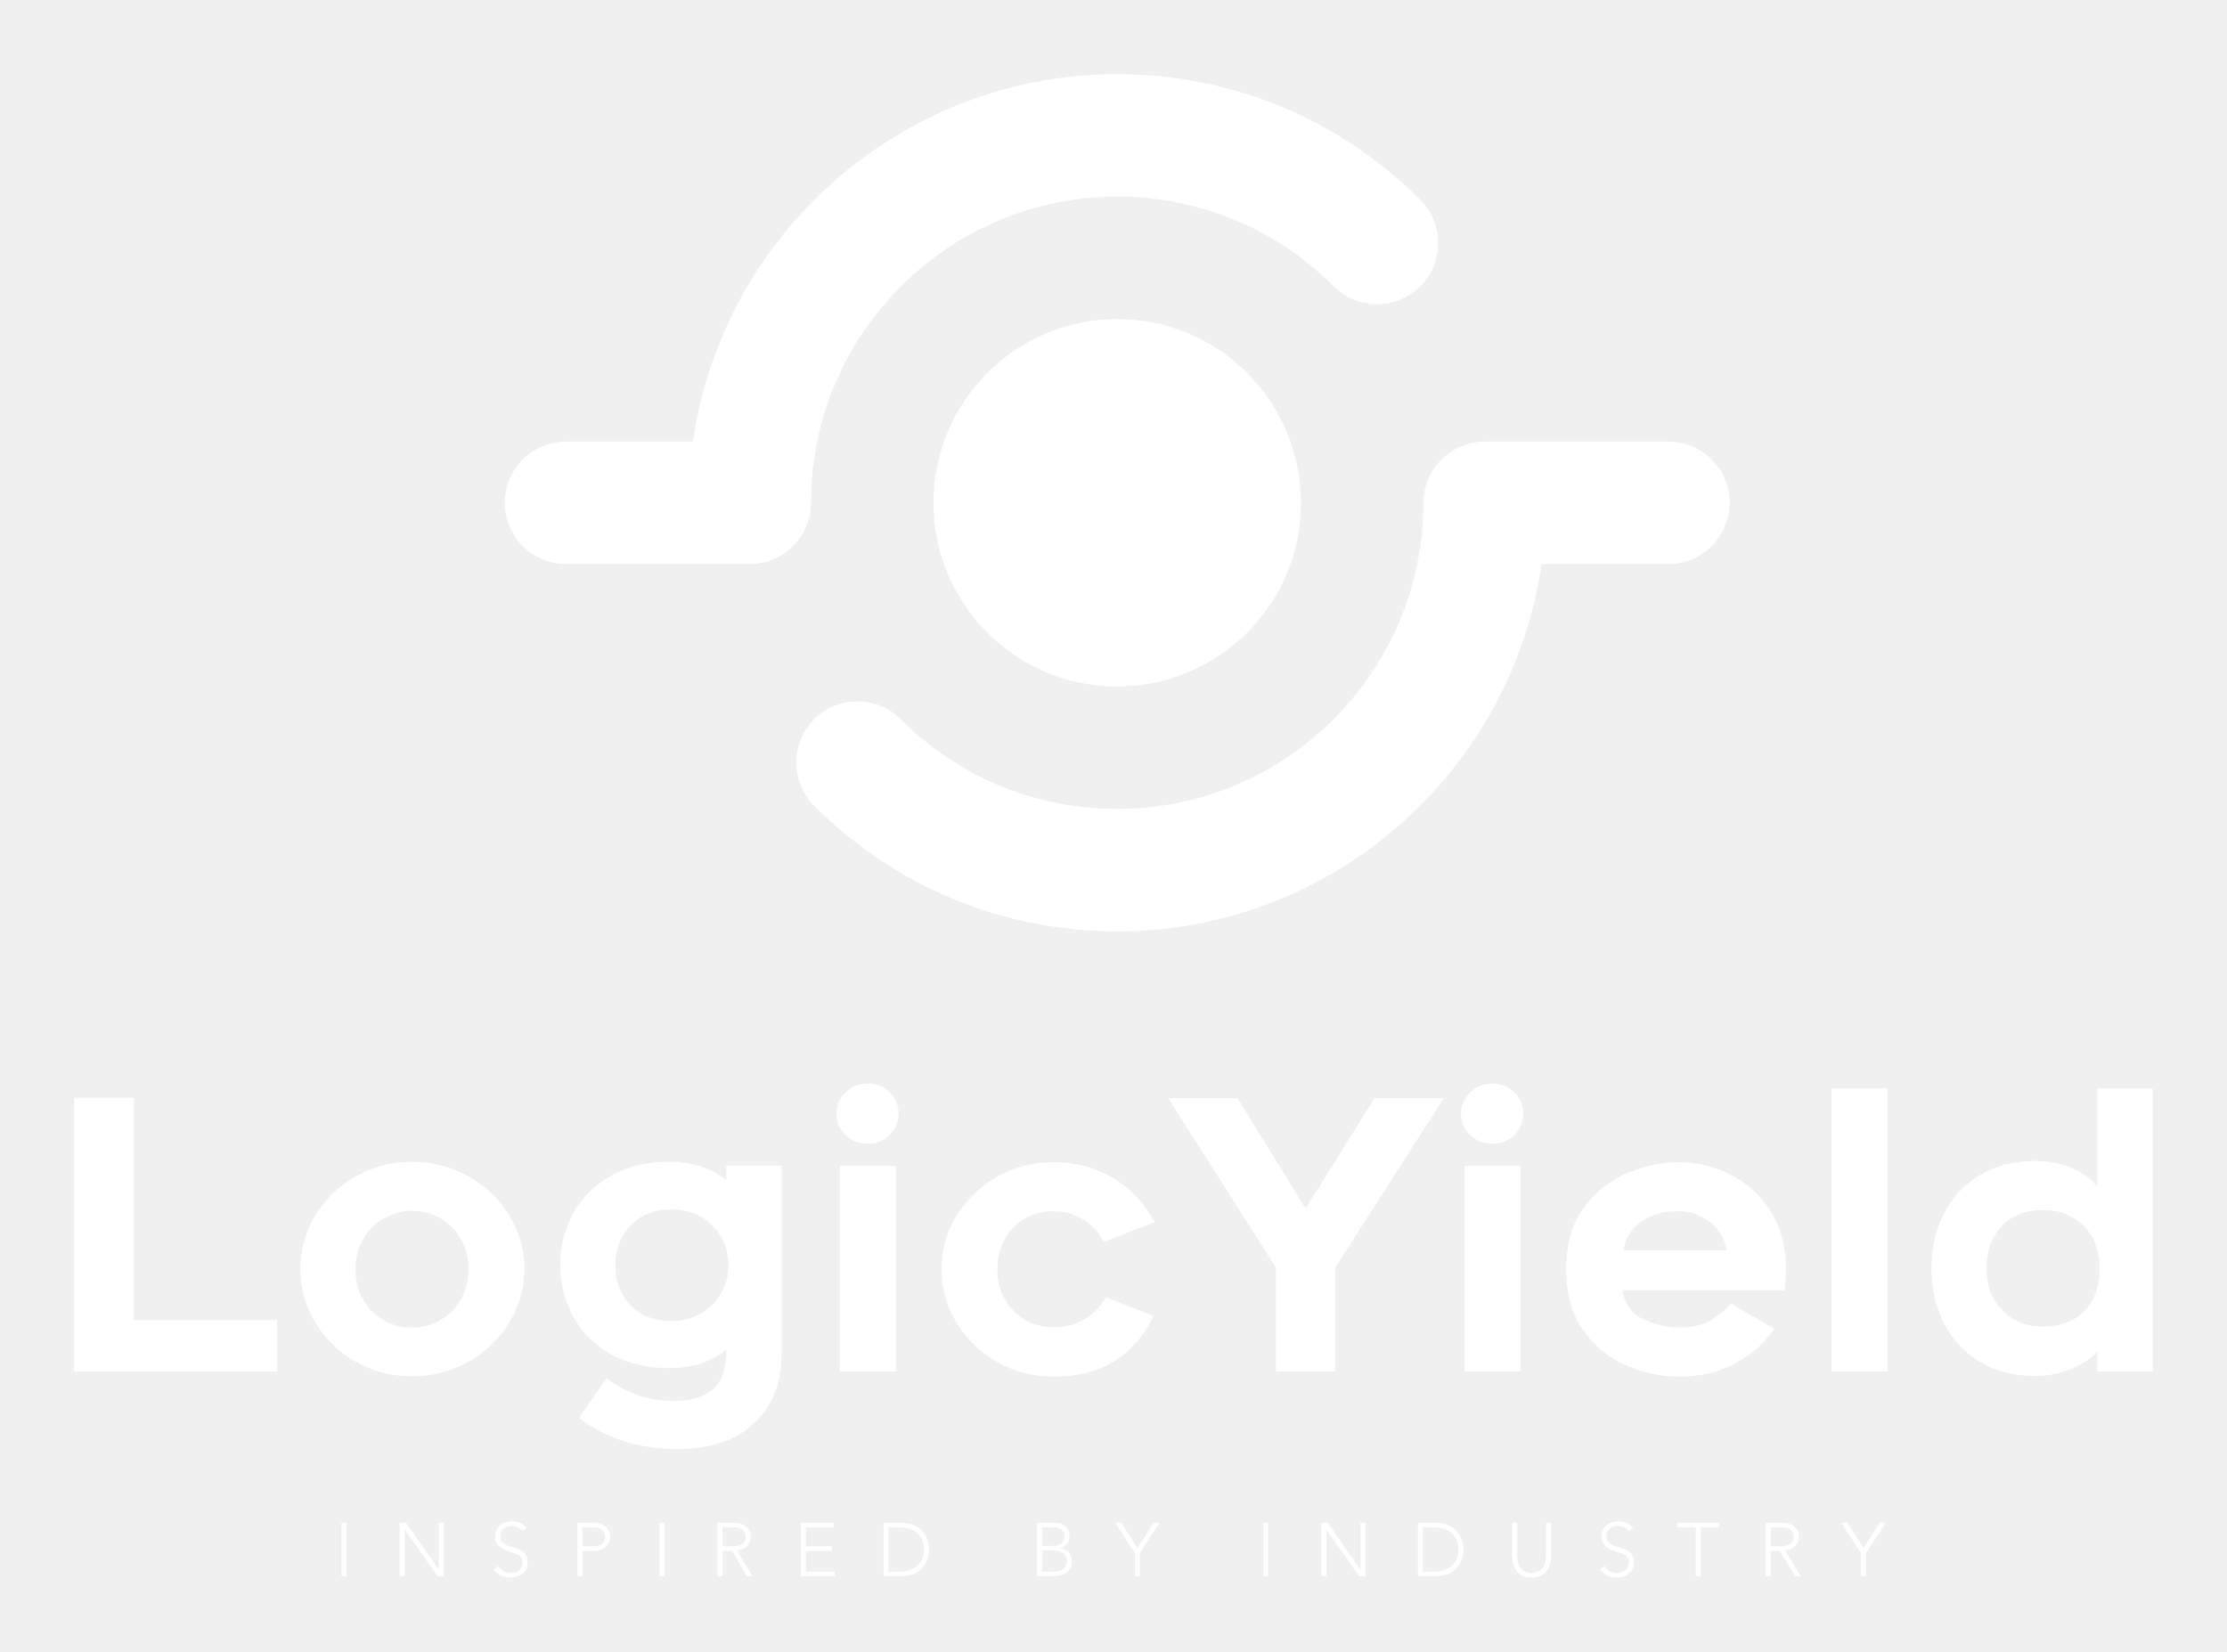
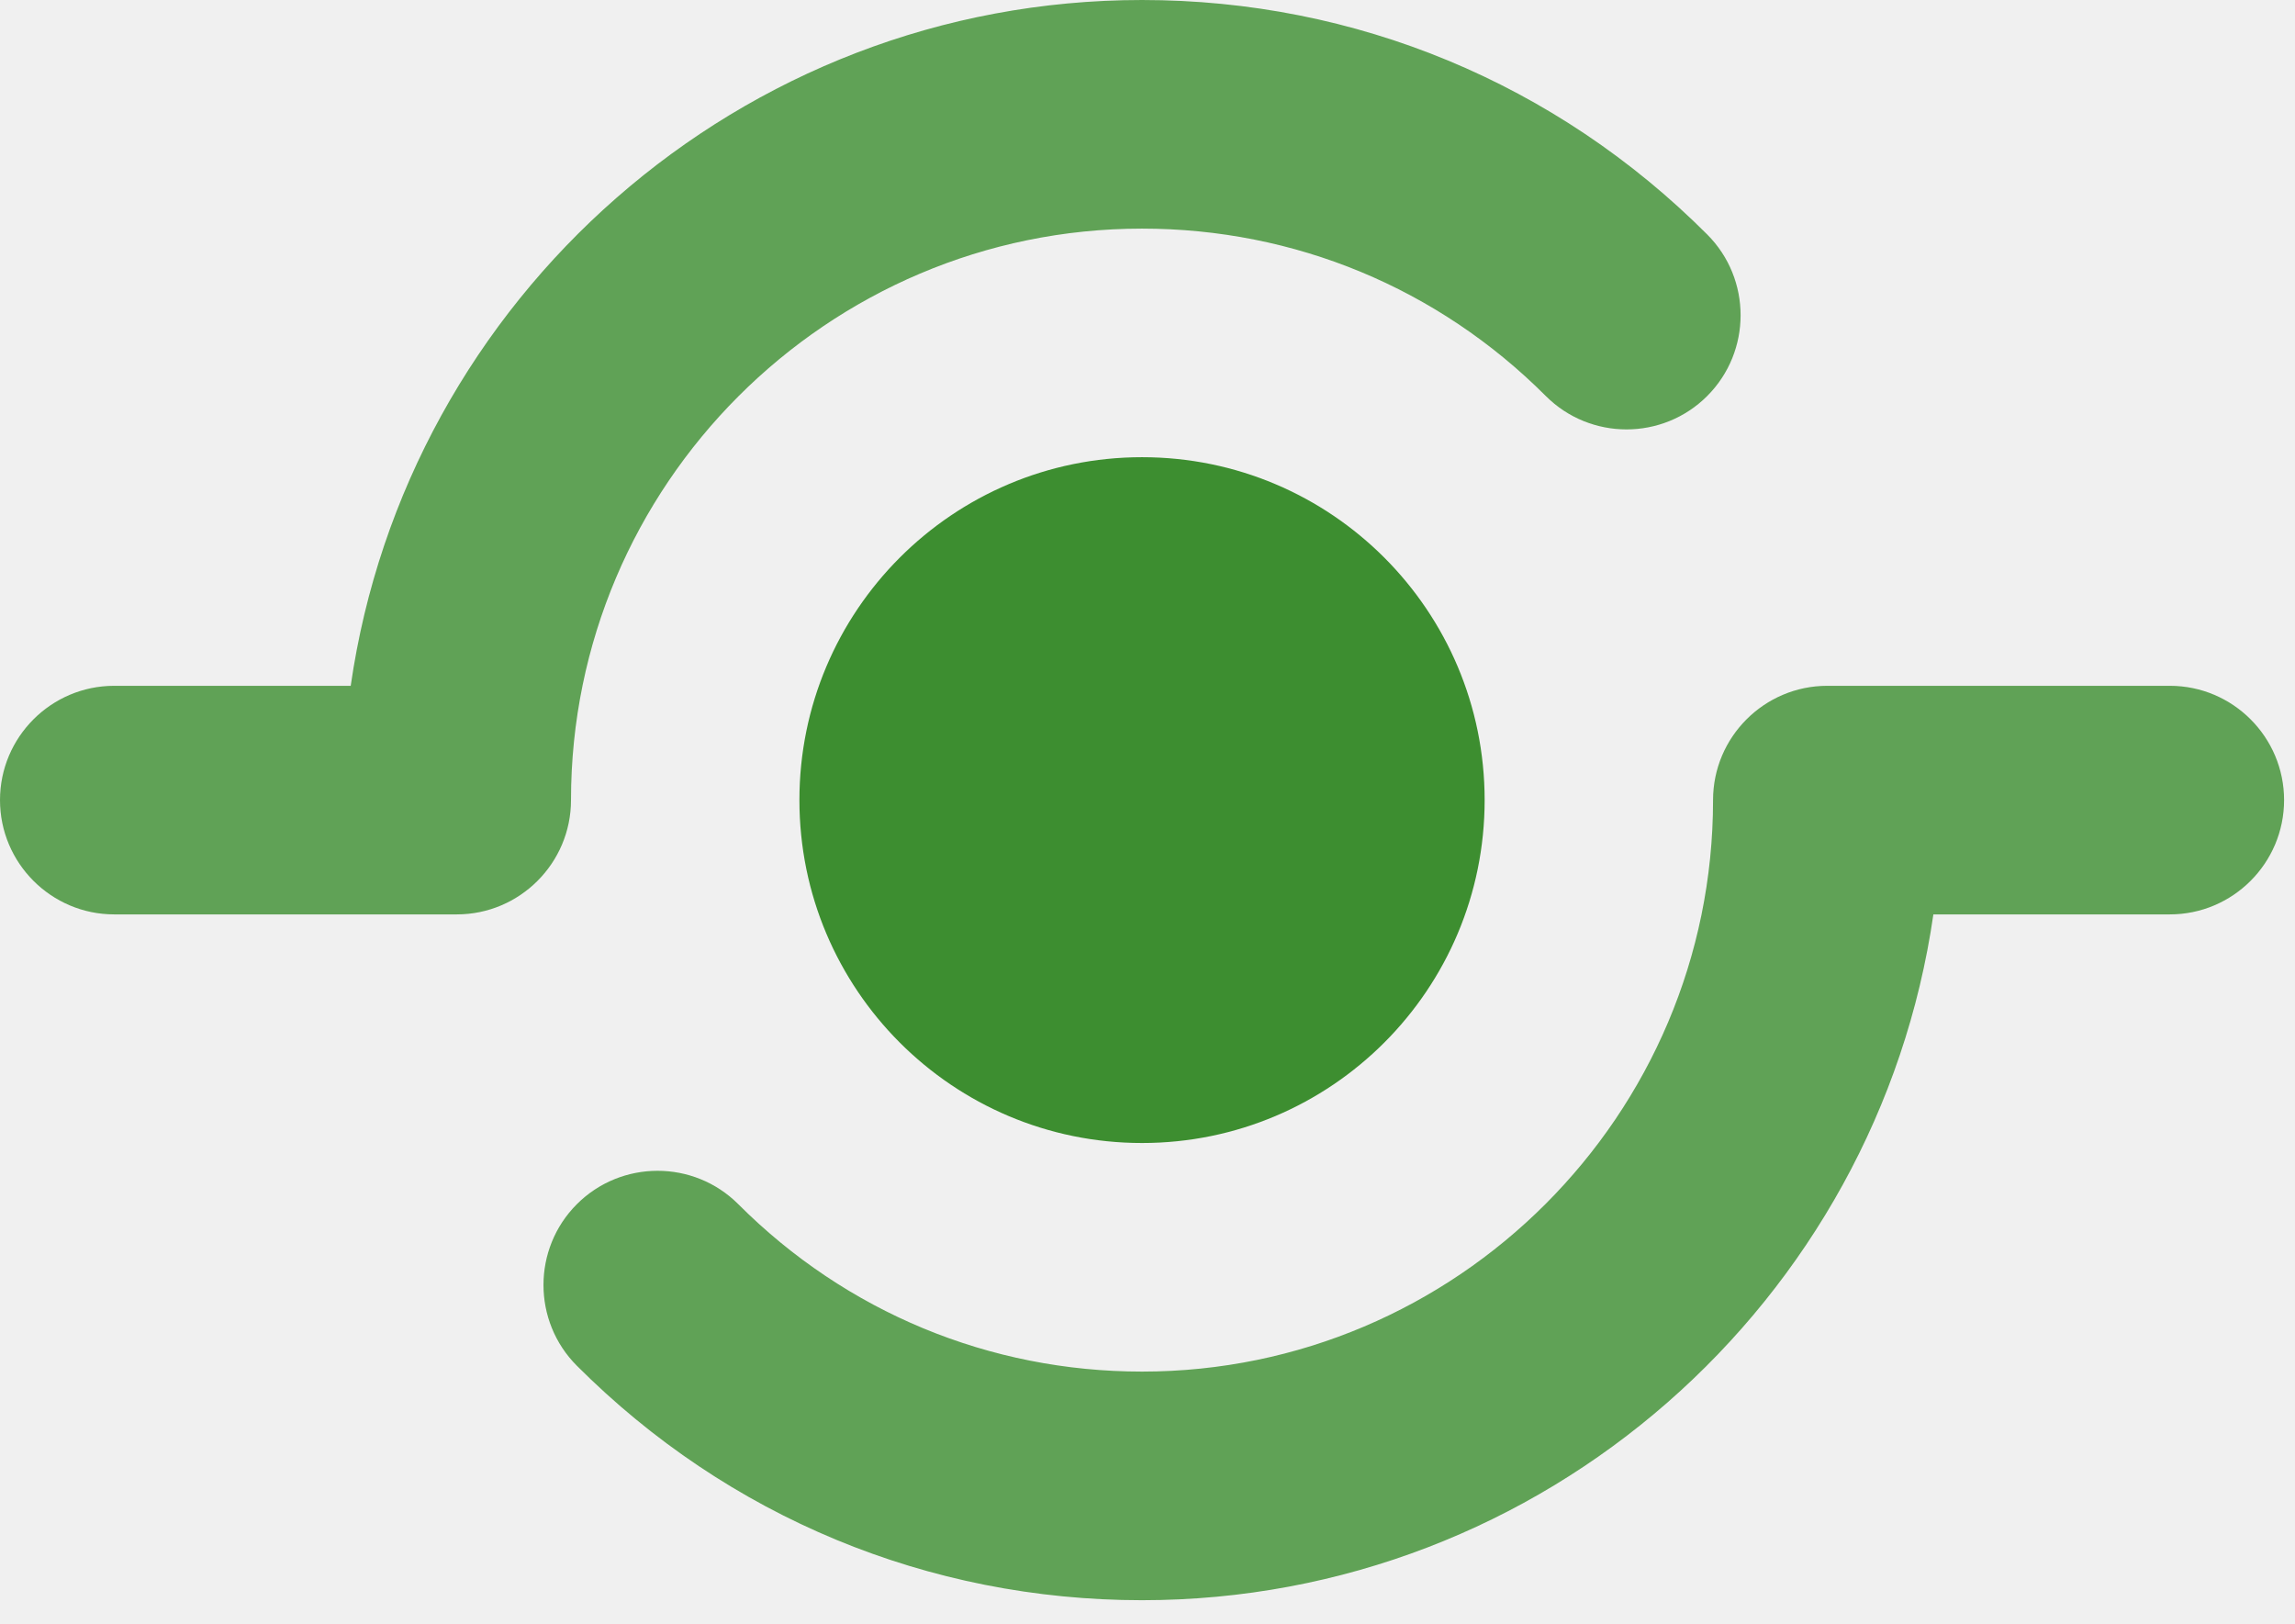
- <svg xmlns="http://www.w3.org/2000/svg" version="1.1" width="3214.286" height="2384.607" viewBox="0 0 3214.286 2384.607">
-   <g transform="scale(10.71429) translate(10, 10)">
-     <defs id="SvgjsDefs10840" />
-     <g id="SvgjsG10841" featureKey="mugSzh-0" transform="matrix(0.3248031,0,0,0.3248031,57.35039,-25.39961)" fill="#fff">
-       <g>
-         <path d="M484.6,230.6h-76.2c-14,0-25.4,11.4-25.4,25.4c0,70-57,127-127,127c-33.9,0-65.8-13.2-89.8-37.2c-9.9-9.9-26-9.9-35.9,0   c-9.9,9.9-9.9,26,0,35.9c33.6,33.6,78.2,52.1,125.7,52.1c89.4,0,163.6-66.4,176-152.4h52.6c14,0,25.4-11.4,25.4-25.4   C510,242,498.6,230.6,484.6,230.6z" />
-         <path d="M256,129c33.9,0,65.8,13.2,89.8,37.2c9.9,9.9,26,9.9,35.9,0c9.9-9.9,9.9-26,0-35.9C348.1,96.7,303.5,78.2,256,78.2   c-89.4,0-163.6,66.4-176,152.4H27.4C13.4,230.6,2,242,2,256c0,14,11.4,25.4,25.4,25.4h76.2c14,0,25.4-11.4,25.4-25.4   C129,186,186,129,256,129z" />
-         <circle cx="256" cy="256" r="76.2" />
-       </g>
-     </g>
-     <g id="SvgjsG10842" featureKey="PPkF4s-0" transform="matrix(2.522522,0,0,2.522522,-3.884684,124.3459)" fill="#fff">
-       <path d="M12.38 20 l-10.84 0 l0 -14.62 l3.18 0 l0 11.88 l7.66 0 l0 2.74 z M16.59 19.49 q-1.37 -0.77 -2.17 -2.09 t-0.8 -2.88 q0 -1.54 0.8 -2.86 t2.17 -2.09 t2.99 -0.77 t3 0.77 t2.19 2.09 t0.81 2.86 q0 1.56 -0.81 2.88 t-2.19 2.09 t-3 0.77 t-2.99 -0.77 z M18.06 11.83 q-0.7 0.41 -1.1 1.12 t-0.4 1.57 q0 0.9 0.39 1.61 t1.08 1.12 t1.55 0.41 q0.84 0 1.53 -0.41 t1.09 -1.13 t0.4 -1.6 q0 -0.86 -0.4 -1.57 t-1.09 -1.12 t-1.53 -0.41 q-0.82 0 -1.52 0.41 z M37.85 22.77 q-1.47 1.37 -4.09 1.37 q-3.14 0 -5.26 -1.66 l1.46 -2.12 q0.68 0.54 1.61 0.88 t1.97 0.34 q2.82 0 2.82 -2.56 l0 -0.18 q-1.2 0.98 -3.08 0.98 q-1.74 0 -3.06 -0.73 t-2.02 -1.99 t-0.7 -2.78 q0 -1.54 0.7 -2.79 t2.01 -1.99 t3.07 -0.74 q1.88 0 3.08 0.98 l0 -0.78 l2.96 0 l0 10.02 q0 2.38 -1.47 3.75 z M34.99 16.91 q0.69 -0.39 1.09 -1.08 t0.4 -1.51 q0 -0.84 -0.4 -1.52 t-1.09 -1.07 t-1.53 -0.39 q-1.36 0 -2.19 0.85 t-0.83 2.13 q0 1.32 0.81 2.15 t2.21 0.83 q0.84 0 1.53 -0.39 z M45.08 7.37 q-0.48 0.47 -1.16 0.47 q-0.7 0 -1.19 -0.47 t-0.49 -1.15 q0 -0.66 0.49 -1.13 t1.19 -0.47 q0.68 0 1.16 0.47 t0.48 1.13 q0 0.68 -0.48 1.15 z M42.42 9.02 l3 0 l0 10.98 l-3 0 l0 -10.98 z M50.86 19.51 q-1.38 -0.77 -2.19 -2.09 t-0.81 -2.88 t0.81 -2.87 t2.18 -2.08 t2.99 -0.77 q1.74 0 3.15 0.83 t2.25 2.37 l-2.7 1.06 q-0.48 -0.82 -1.18 -1.23 t-1.52 -0.41 q-1.3 0 -2.15 0.88 t-0.85 2.22 t0.86 2.22 t2.16 0.88 q1.8 0 2.78 -1.6 l2.54 1 q-1.58 3.24 -5.32 3.24 q-1.62 0 -3 -0.77 z M68.88 14.46 l0 5.54 l-3.16 0 l0 -5.54 l-5.76 -9.06 l3.7 0 l3.64 5.9 l3.68 -5.9 l3.7 0 z M78.44 7.37 q-0.48 0.47 -1.16 0.47 q-0.7 0 -1.19 -0.47 t-0.49 -1.15 q0 -0.66 0.49 -1.13 t1.19 -0.47 q0.68 0 1.16 0.47 t0.48 1.13 q0 0.68 -0.48 1.15 z M75.78 9.02 l3 0 l0 10.98 l-3 0 l0 -10.98 z M84.55 19.74 q-1.37 -0.54 -2.35 -1.83 t-0.98 -3.37 t0.99 -3.36 t2.37 -1.82 t2.62 -0.54 q1.44 0 2.74 0.64 t2.13 1.88 t0.87 2.94 q0 0.52 -0.02 0.9 t-0.04 0.48 l-8.68 0 q0.24 1.16 1.2 1.58 t1.8 0.42 q1.08 0 1.72 -0.39 t1.1 -0.89 l2.32 1.34 q-1.88 2.56 -5.14 2.56 q-1.28 0 -2.65 -0.54 z M85.16 12.05 q-0.78 0.61 -0.88 1.49 l5.5 0 q-0.06 -0.52 -0.4 -1 t-0.91 -0.79 t-1.29 -0.31 q-1.24 0 -2.02 0.61 z M95.38 4.88 l3 0 l0 15.12 l-3 0 l0 -15.12 z M109.58 18.9 q-0.38 0.52 -1.31 0.93 t-2.03 0.41 q-1.7 0 -2.95 -0.76 t-1.91 -2.07 t-0.66 -2.91 t0.66 -2.91 t1.91 -2.07 t2.95 -0.76 q1.14 0 2.01 0.39 t1.33 0.99 l0 -5.26 l2.96 0 l0 15.12 l-2.96 0 l0 -1.1 z M108.88 12.25 q-0.82 -0.87 -2.2 -0.87 q-1.4 0 -2.21 0.87 t-0.81 2.25 q0 1.34 0.83 2.22 t2.19 0.88 q1.4 0 2.21 -0.83 t0.81 -2.27 q0 -1.38 -0.82 -2.25 z" />
-     </g>
-     <g id="SvgjsG10843" featureKey="uwAHB0-0" transform="matrix(0.508289,0,0,0.508289,35.01392,192.2146)" fill="#fff">
-       <path d="M3.26 5.84 l0 14.16 l-1.32 0 l0 -14.16 l1.32 0 z M19.064 5.84 l8.62 12.4 l0.04 0 l0 -12.4 l1.32 0 l0 14.16 l-1.7 0 l-8.62 -12.4 l-0.04 0 l0 12.4 l-1.32 0 l0 -14.16 l1.7 0 z M47.188 5.48 q2.46 0 3.86 1.78 l-1.14 0.82 q-1.04 -1.4 -2.76 -1.4 q-1.4 0 -2.27 0.72 t-0.91 1.96 q0 1.08 0.66 1.75 t2.3 1.13 q2.16 0.64 2.88 1.13 t1.09 1.21 t0.37 1.8 q0 1.72 -1.23 2.83 t-3.17 1.15 q-3.06 0 -4.6 -2.14 l1.26 -0.84 q1.06 1.76 3.24 1.78 q1.42 0 2.3 -0.79 t0.88 -1.99 q0 -0.7 -0.25 -1.15 t-0.76 -0.78 t-1.3 -0.6 t-1.85 -0.63 q-1.6 -0.52 -2.37 -1.46 t-0.77 -2.4 q0 -1.72 1.29 -2.8 t3.25 -1.08 z M68.872 12.08 q1.28 0 2.1 -0.63 t0.84 -1.87 q0 -1.16 -0.82 -1.85 t-2.18 -0.69 l-3 0 l0 5.04 l3.06 0 z M68.532 5.84 q2.16 0 3.36 0.96 t1.24 2.78 q0 1.7 -1.16 2.69 t-3.02 1.01 l-3.14 0 l0 6.72 l-1.32 0 l0 -14.16 l4.04 0 z M87.516 5.84 l0 14.16 l-1.32 0 l0 -14.16 l1.32 0 z M105.84 12.08 q1.54 0 2.38 -0.69 t0.84 -1.83 t-0.82 -1.82 t-2.44 -0.7 l-2.86 0 l0 5.04 l2.9 0 z M105.44 5.84 q4.9 0 4.94 3.72 q0 3.14 -3.62 3.64 l4.12 6.8 l-1.5 0 l-3.98 -6.72 l-2.46 0 l0 6.72 l-1.32 0 l0 -14.16 l3.82 0 z M132.364 5.84 l0 1.2 l-7.34 0 l0 5.04 l6.88 0 l0 1.2 l-6.88 0 l0 5.52 l7.66 0 l0 1.2 l-8.98 0 l0 -14.16 l8.66 0 z M149.748 18.8 q3.04 0 4.8 -1.54 t1.78 -4.24 q0 -2.88 -1.75 -4.42 t-4.89 -1.56 l-2.76 0 l0 11.76 l2.82 0 z M150.028 5.84 q3.56 0 5.57 1.92 t2.05 5.26 q0 1.96 -0.89 3.55 t-2.56 2.51 t-4.09 0.92 l-4.5 0 l0 -14.16 l4.42 0 z M190.696 18.8 q1.7 0 2.6 -0.73 t0.9 -1.99 q0 -1.36 -0.93 -2.14 t-2.43 -0.78 l-3.26 0 l0 5.64 l3.12 0 z M190.396 11.96 q1.44 0 2.31 -0.62 t0.87 -1.76 q0 -2.48 -3 -2.54 l-3 0 l0 4.92 l2.82 0 z M190.436 5.84 q2.22 0 3.33 0.9 t1.13 2.84 q0 1.12 -0.66 1.91 t-1.88 1.03 l0 0.04 q1.38 0.08 2.26 1.04 t0.9 2.44 q0 1.88 -1.25 2.91 t-3.45 1.05 l-4.56 0 l0 -14.16 l4.18 0 z M208.6 5.84 l4.28 6.72 l4.38 -6.72 l1.48 0 l-5.2 8.06 l0 6.1 l-1.32 0 l0 -6.1 l-5.2 -8.06 l1.58 0 z M247.528 5.84 l0 14.16 l-1.32 0 l0 -14.16 l1.32 0 z M263.332 5.84 l8.62 12.4 l0.04 0 l0 -12.4 l1.32 0 l0 14.16 l-1.7 0 l-8.62 -12.4 l-0.04 0 l0 12.4 l-1.32 0 l0 -14.16 l1.7 0 z M291.376 18.8 q3.04 0 4.8 -1.54 t1.78 -4.24 q0 -2.88 -1.75 -4.42 t-4.89 -1.56 l-2.76 0 l0 11.76 l2.82 0 z M291.656 5.84 q3.56 0 5.57 1.92 t2.05 5.26 q0 1.96 -0.89 3.55 t-2.56 2.51 t-4.09 0.92 l-4.5 0 l0 -14.16 l4.42 0 z M313.52 5.84 l0 8.5 q0 2.3 0.95 3.54 t2.89 1.28 q3.8 0 3.84 -5.02 l0 -8.3 l1.32 0 l0 8.64 q0 2.78 -1.3 4.32 t-3.86 1.56 q-2.52 0 -3.83 -1.53 t-1.33 -4.25 l0 -8.74 l1.32 0 z M340.404 5.48 q2.46 0 3.86 1.78 l-1.14 0.82 q-1.04 -1.4 -2.76 -1.4 q-1.4 0 -2.27 0.72 t-0.91 1.96 q0 1.08 0.66 1.75 t2.3 1.13 q2.16 0.64 2.88 1.13 t1.09 1.21 t0.37 1.8 q0 1.72 -1.23 2.83 t-3.17 1.15 q-3.06 0 -4.6 -2.14 l1.26 -0.84 q1.06 1.76 3.24 1.78 q1.42 0 2.3 -0.79 t0.88 -1.99 q0 -0.7 -0.25 -1.15 t-0.76 -0.78 t-1.3 -0.6 t-1.85 -0.63 q-1.6 -0.52 -2.37 -1.46 t-0.77 -2.4 q0 -1.72 1.29 -2.8 t3.25 -1.08 z M367.008 5.84 l0 1.2 l-4.84 0 l0 12.96 l-1.32 0 l0 -12.96 l-4.84 0 l0 -1.2 l11 0 z M383.632 12.08 q1.54 0 2.38 -0.69 t0.84 -1.83 t-0.82 -1.82 t-2.44 -0.7 l-2.86 0 l0 5.04 l2.9 0 z M383.232 5.84 q4.9 0 4.94 3.72 q0 3.14 -3.62 3.64 l4.12 6.8 l-1.5 0 l-3.98 -6.72 l-2.46 0 l0 6.72 l-1.32 0 l0 -14.16 l3.82 0 z M401.016 5.84 l4.28 6.72 l4.38 -6.72 l1.48 0 l-5.2 8.06 l0 6.1 l-1.32 0 l0 -6.1 l-5.2 -8.06 l1.58 0 z" />
-     </g>
-   </g>
+ <svg xmlns="http://www.w3.org/2000/svg" width="82" height="58" viewBox="0 0 82 58" fill="none">
+   <path d="M77.529 24.503H65.288C63.039 24.503 61.207 26.335 61.207 28.586C61.207 39.841 52.05 49.005 40.805 49.005C35.359 49.005 30.234 46.883 26.379 43.024C24.788 41.433 22.202 41.433 20.611 43.024C19.021 44.616 19.021 47.205 20.611 48.796C26.009 54.199 33.174 57.173 40.805 57.173C55.167 57.173 67.087 46.497 69.079 32.67H77.529C79.778 32.67 81.61 30.837 81.61 28.586C81.61 26.335 79.778 24.503 77.529 24.503Z" fill="#3D8E30" fill-opacity="0.8" />
+   <path d="M40.805 8.168C46.251 8.168 51.376 10.29 55.231 14.149C56.822 15.74 59.408 15.74 60.998 14.149C62.589 12.557 62.589 9.968 60.998 8.377C55.601 2.974 48.436 0 40.805 0C26.443 0 14.523 10.676 12.531 24.503H4.08C1.831 24.503 0 26.335 0 28.586C0 30.837 1.831 32.67 4.08 32.67H16.322C18.571 32.67 20.402 30.837 20.402 28.586C20.402 17.332 29.559 8.168 40.805 8.168Z" fill="#3D8E30" fill-opacity="0.8" />
+   <path d="M40.805 40.838C47.566 40.838 53.046 35.353 53.046 28.586C53.046 21.82 47.566 16.335 40.805 16.335C34.044 16.335 28.563 21.82 28.563 28.586C28.563 35.353 34.044 40.838 40.805 40.838Z" fill="#3D8E30" />
</svg>
